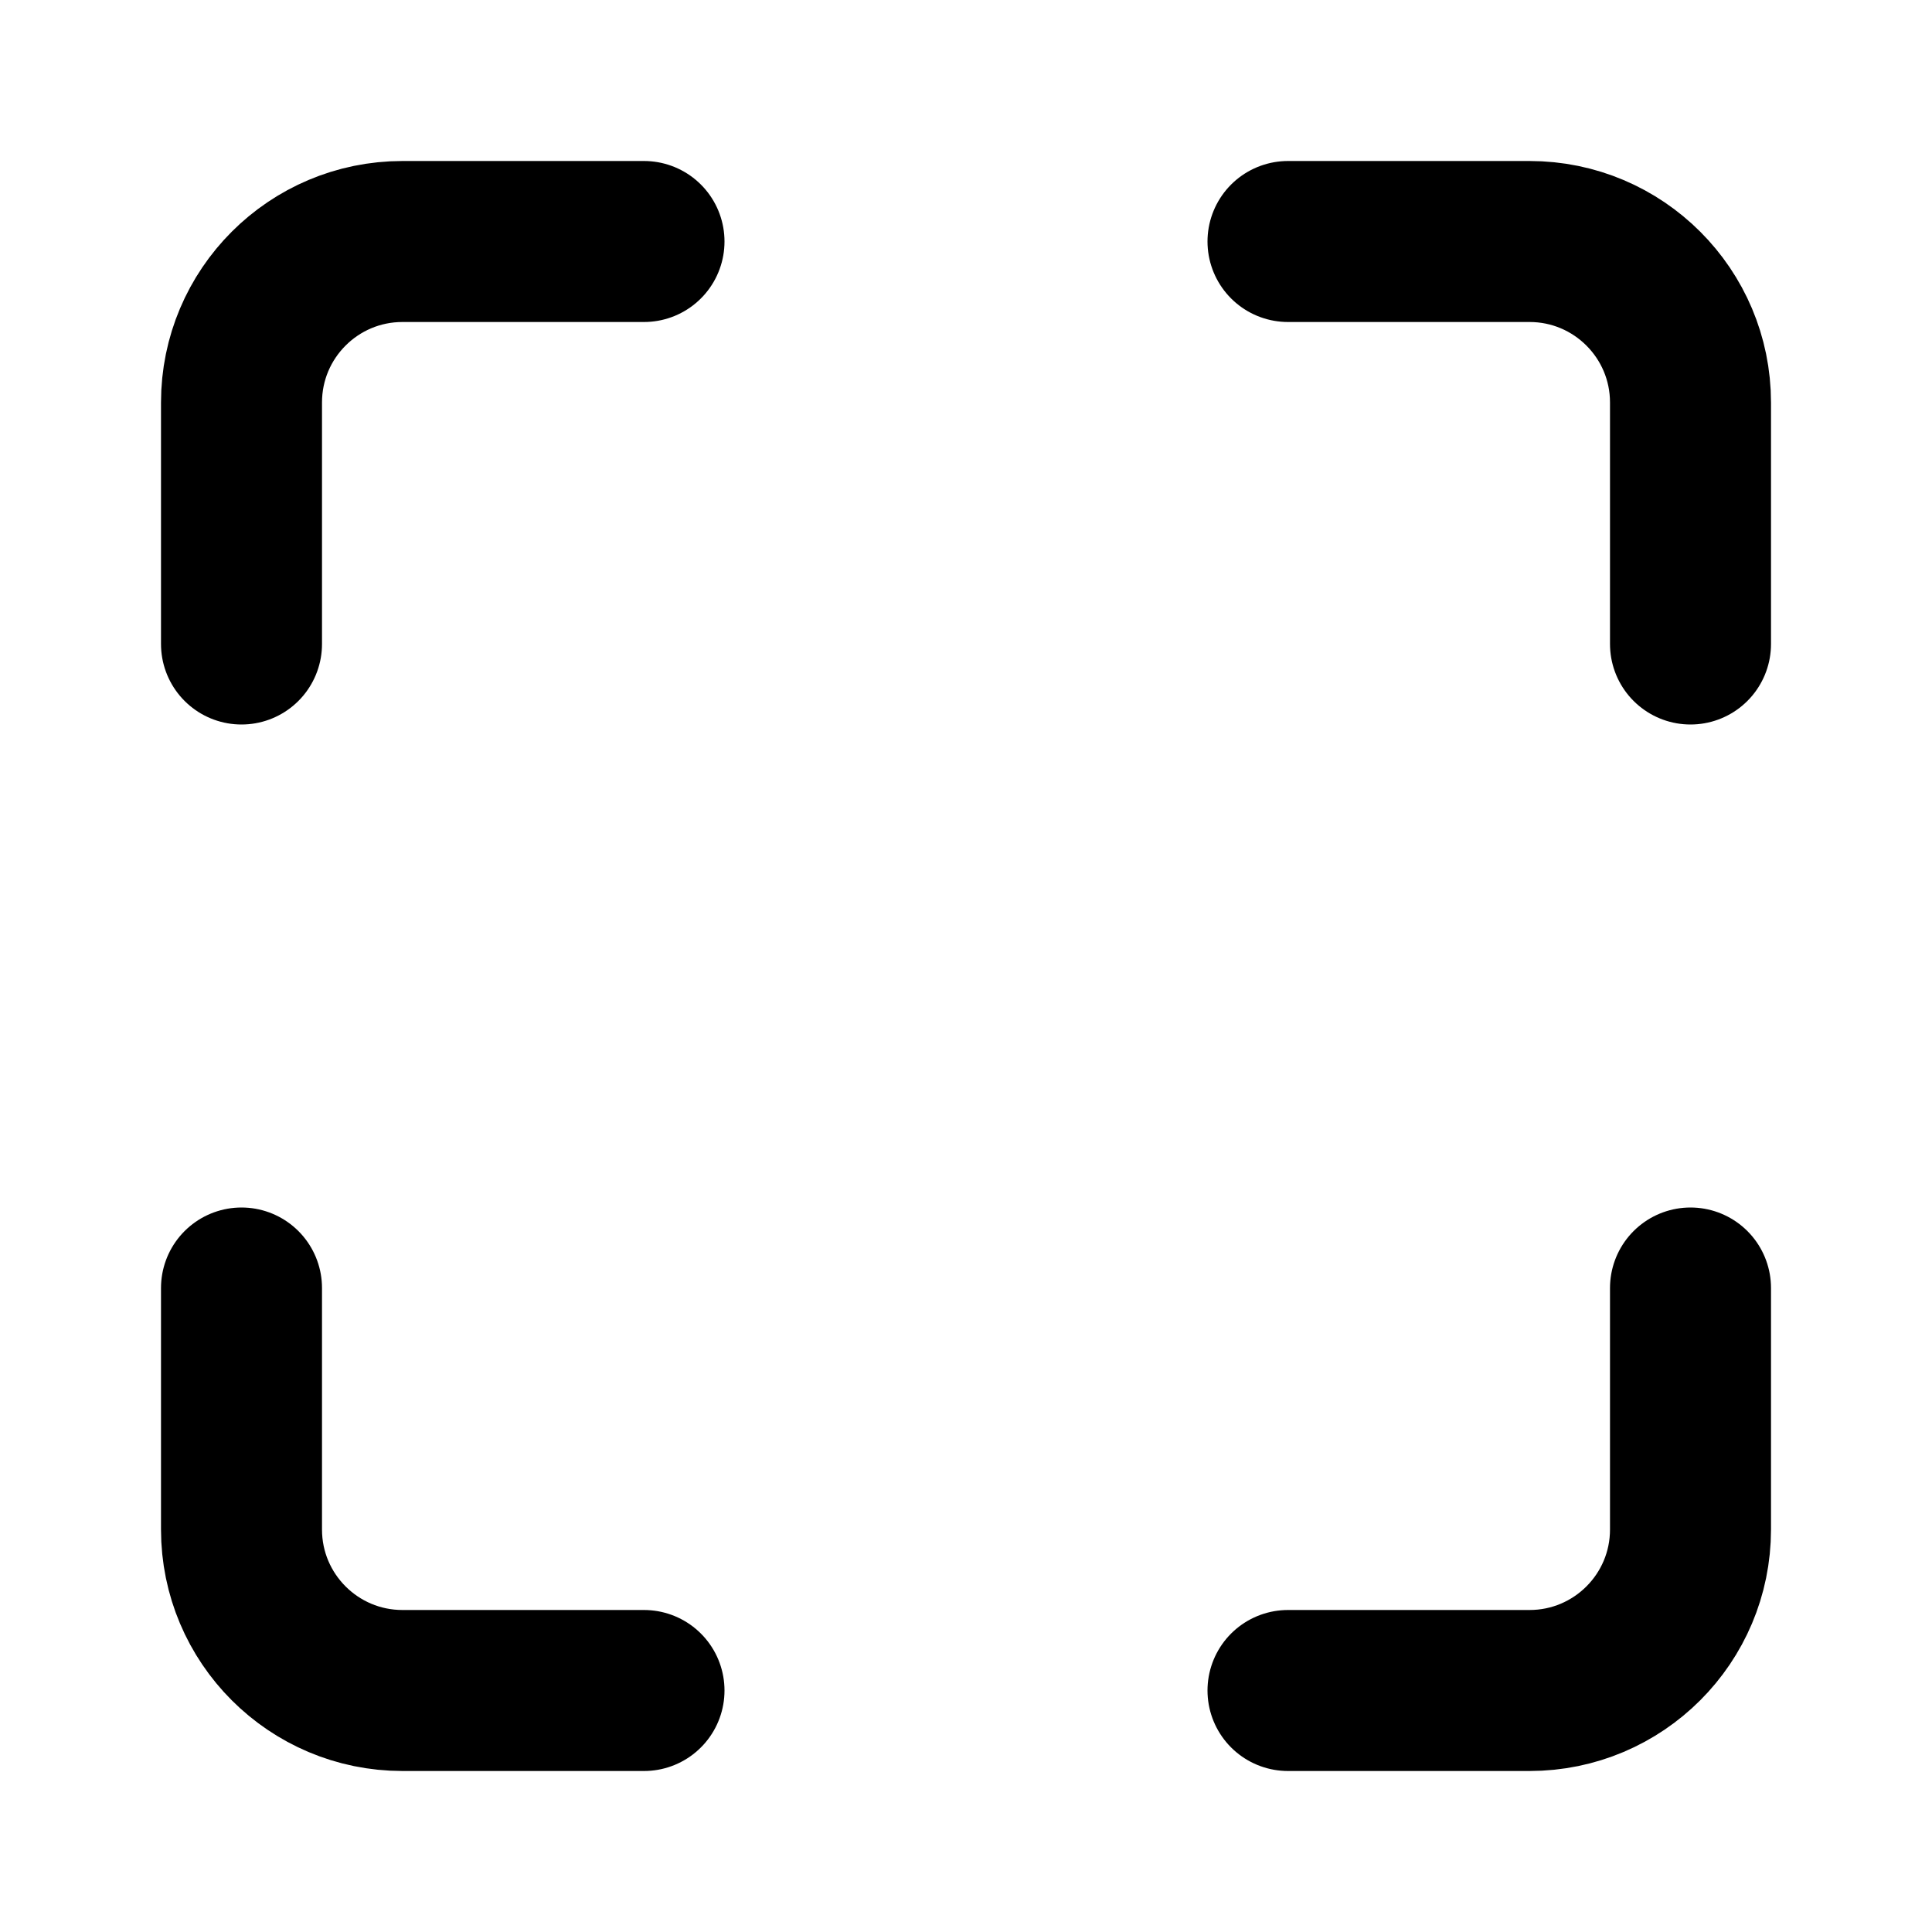
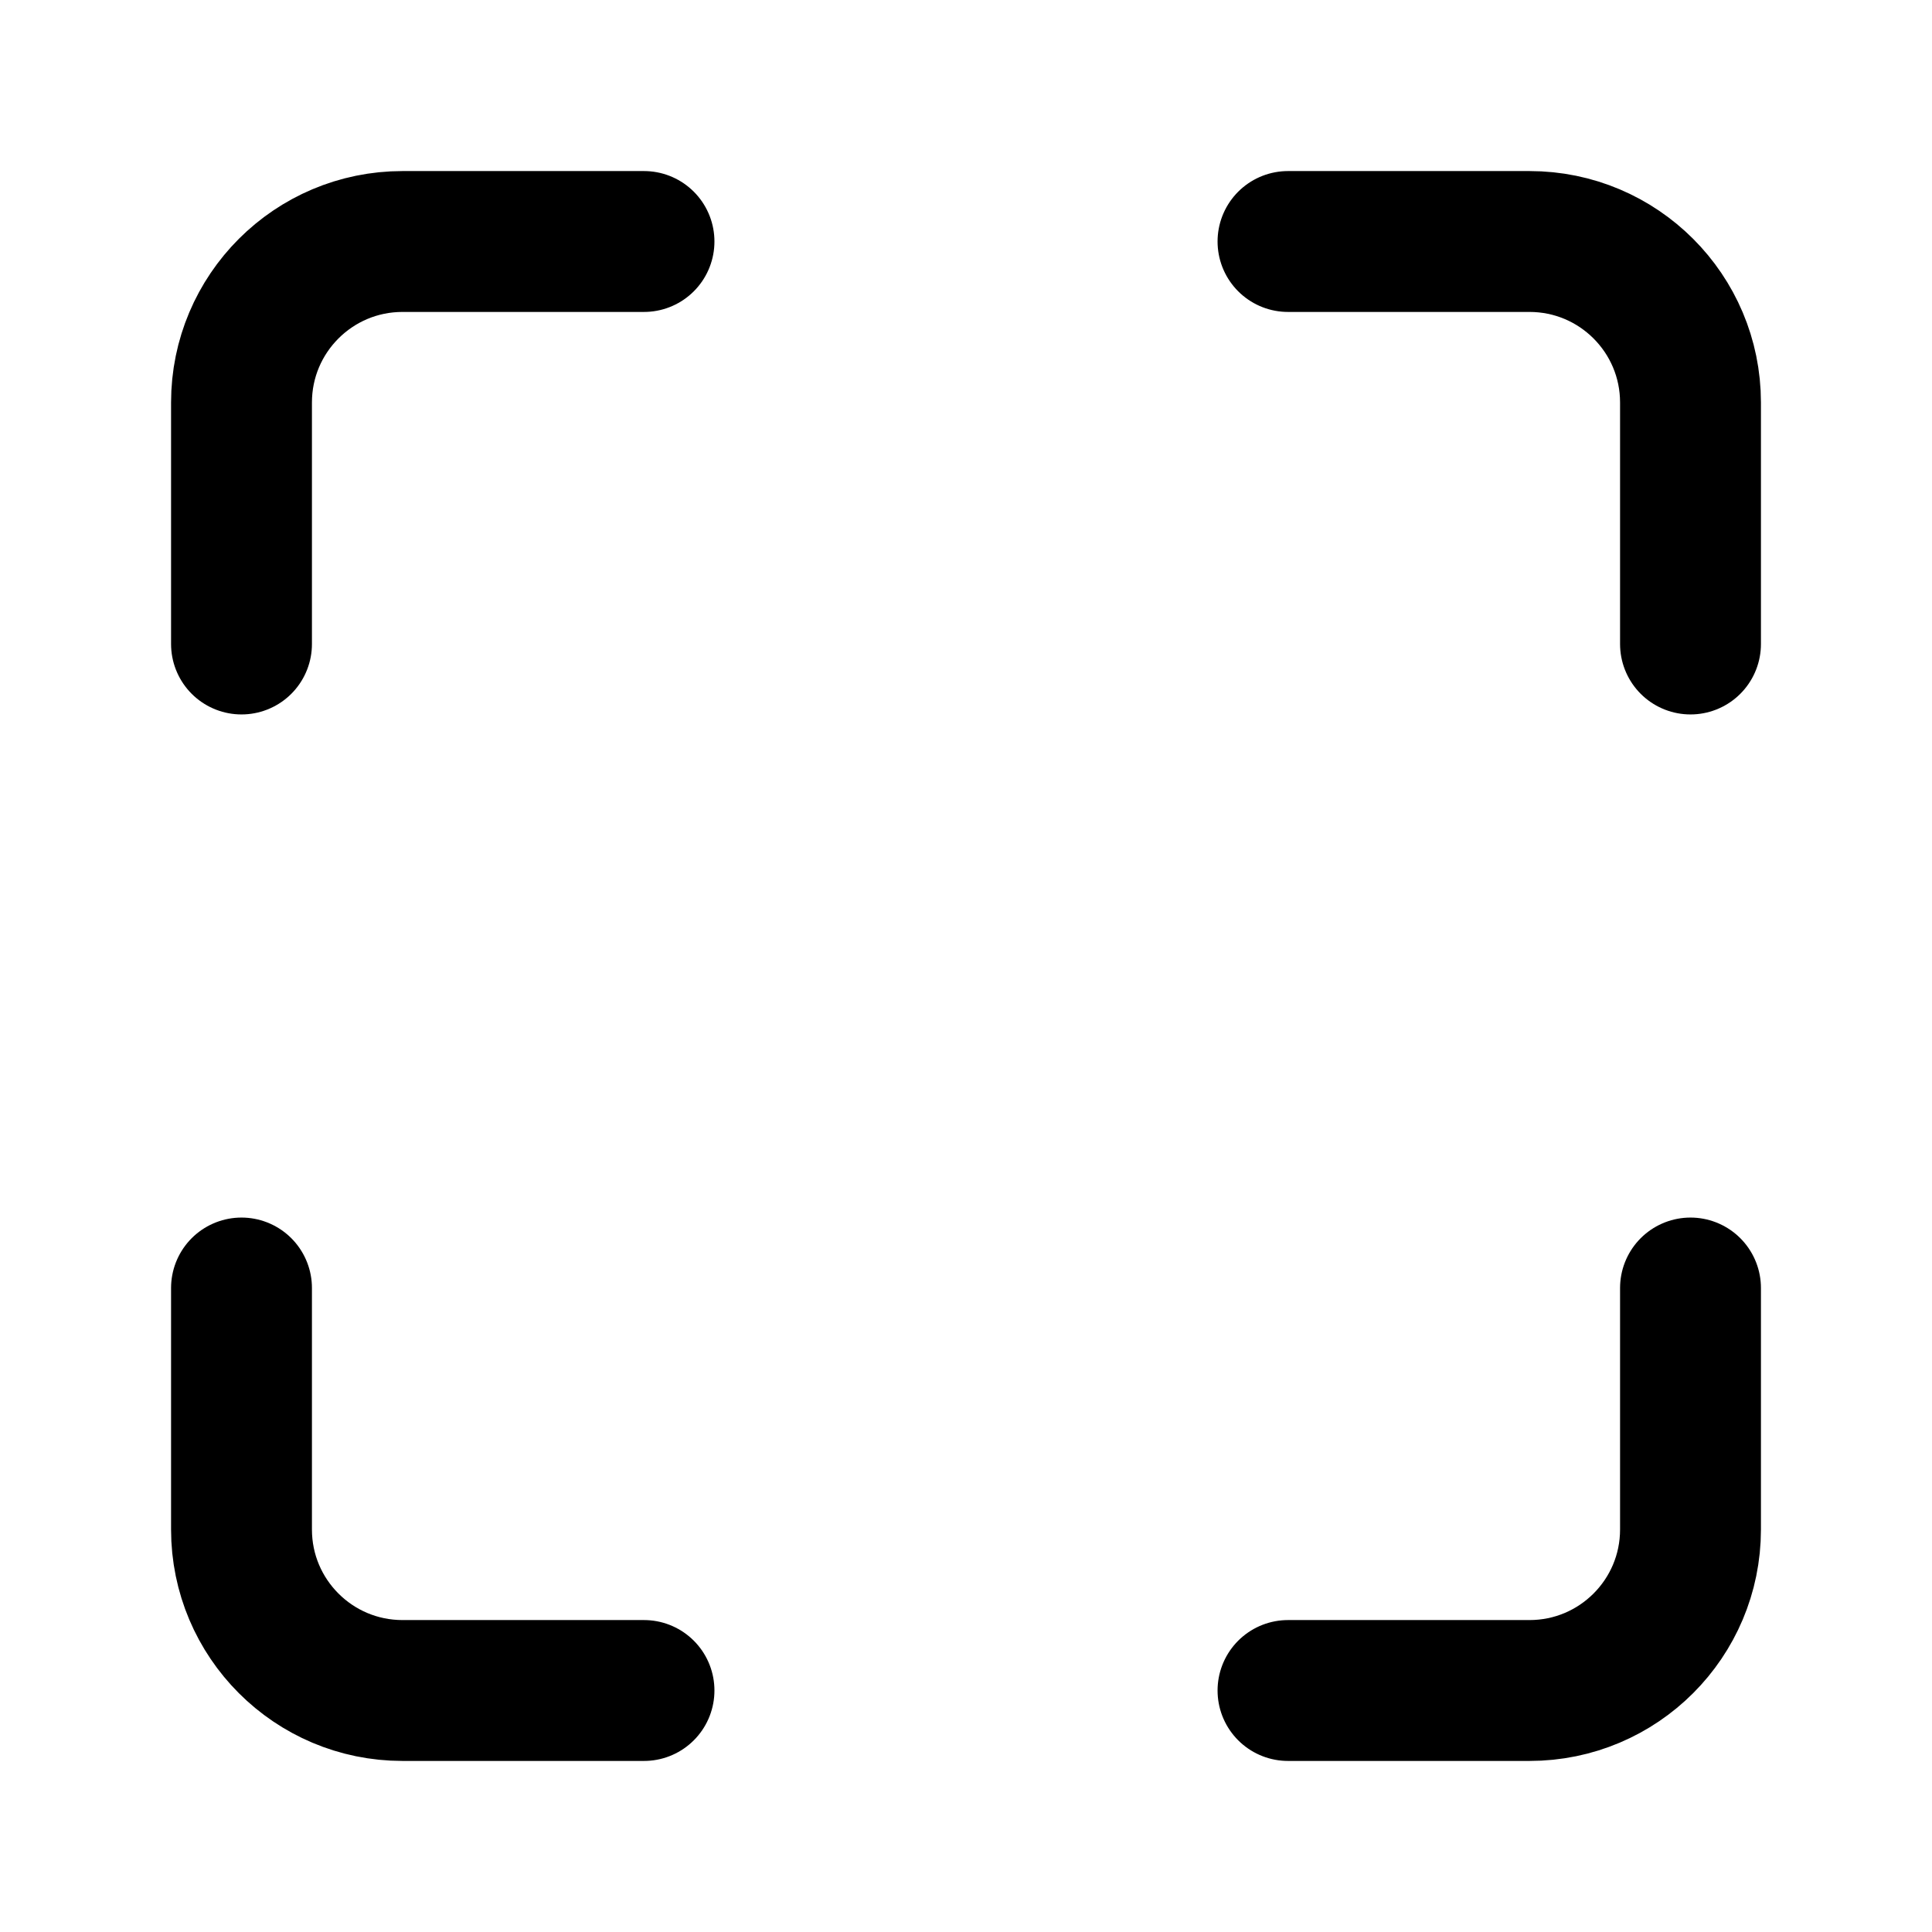
- <svg xmlns="http://www.w3.org/2000/svg" width="24" height="24" viewBox="0 0 24 24" fill="none" stroke="currentColor" stroke-width="2" stroke-linecap="round" stroke-linejoin="round">
+ <svg xmlns="http://www.w3.org/2000/svg" width="24" height="24" viewBox="0 0 24 24" fill="none" stroke="currentColor" stroke-width="1.75" stroke-linecap="round" stroke-linejoin="round">
  <path d="M8 3H5a2 2 0 0 0-2 2v3" />
  <path d="M21 8V5a2 2 0 0 0-2-2h-3" />
  <path d="M3 16v3a2 2 0 0 0 2 2h3" />
  <path d="M16 21h3a2 2 0 0 0 2-2v-3" />
</svg>
